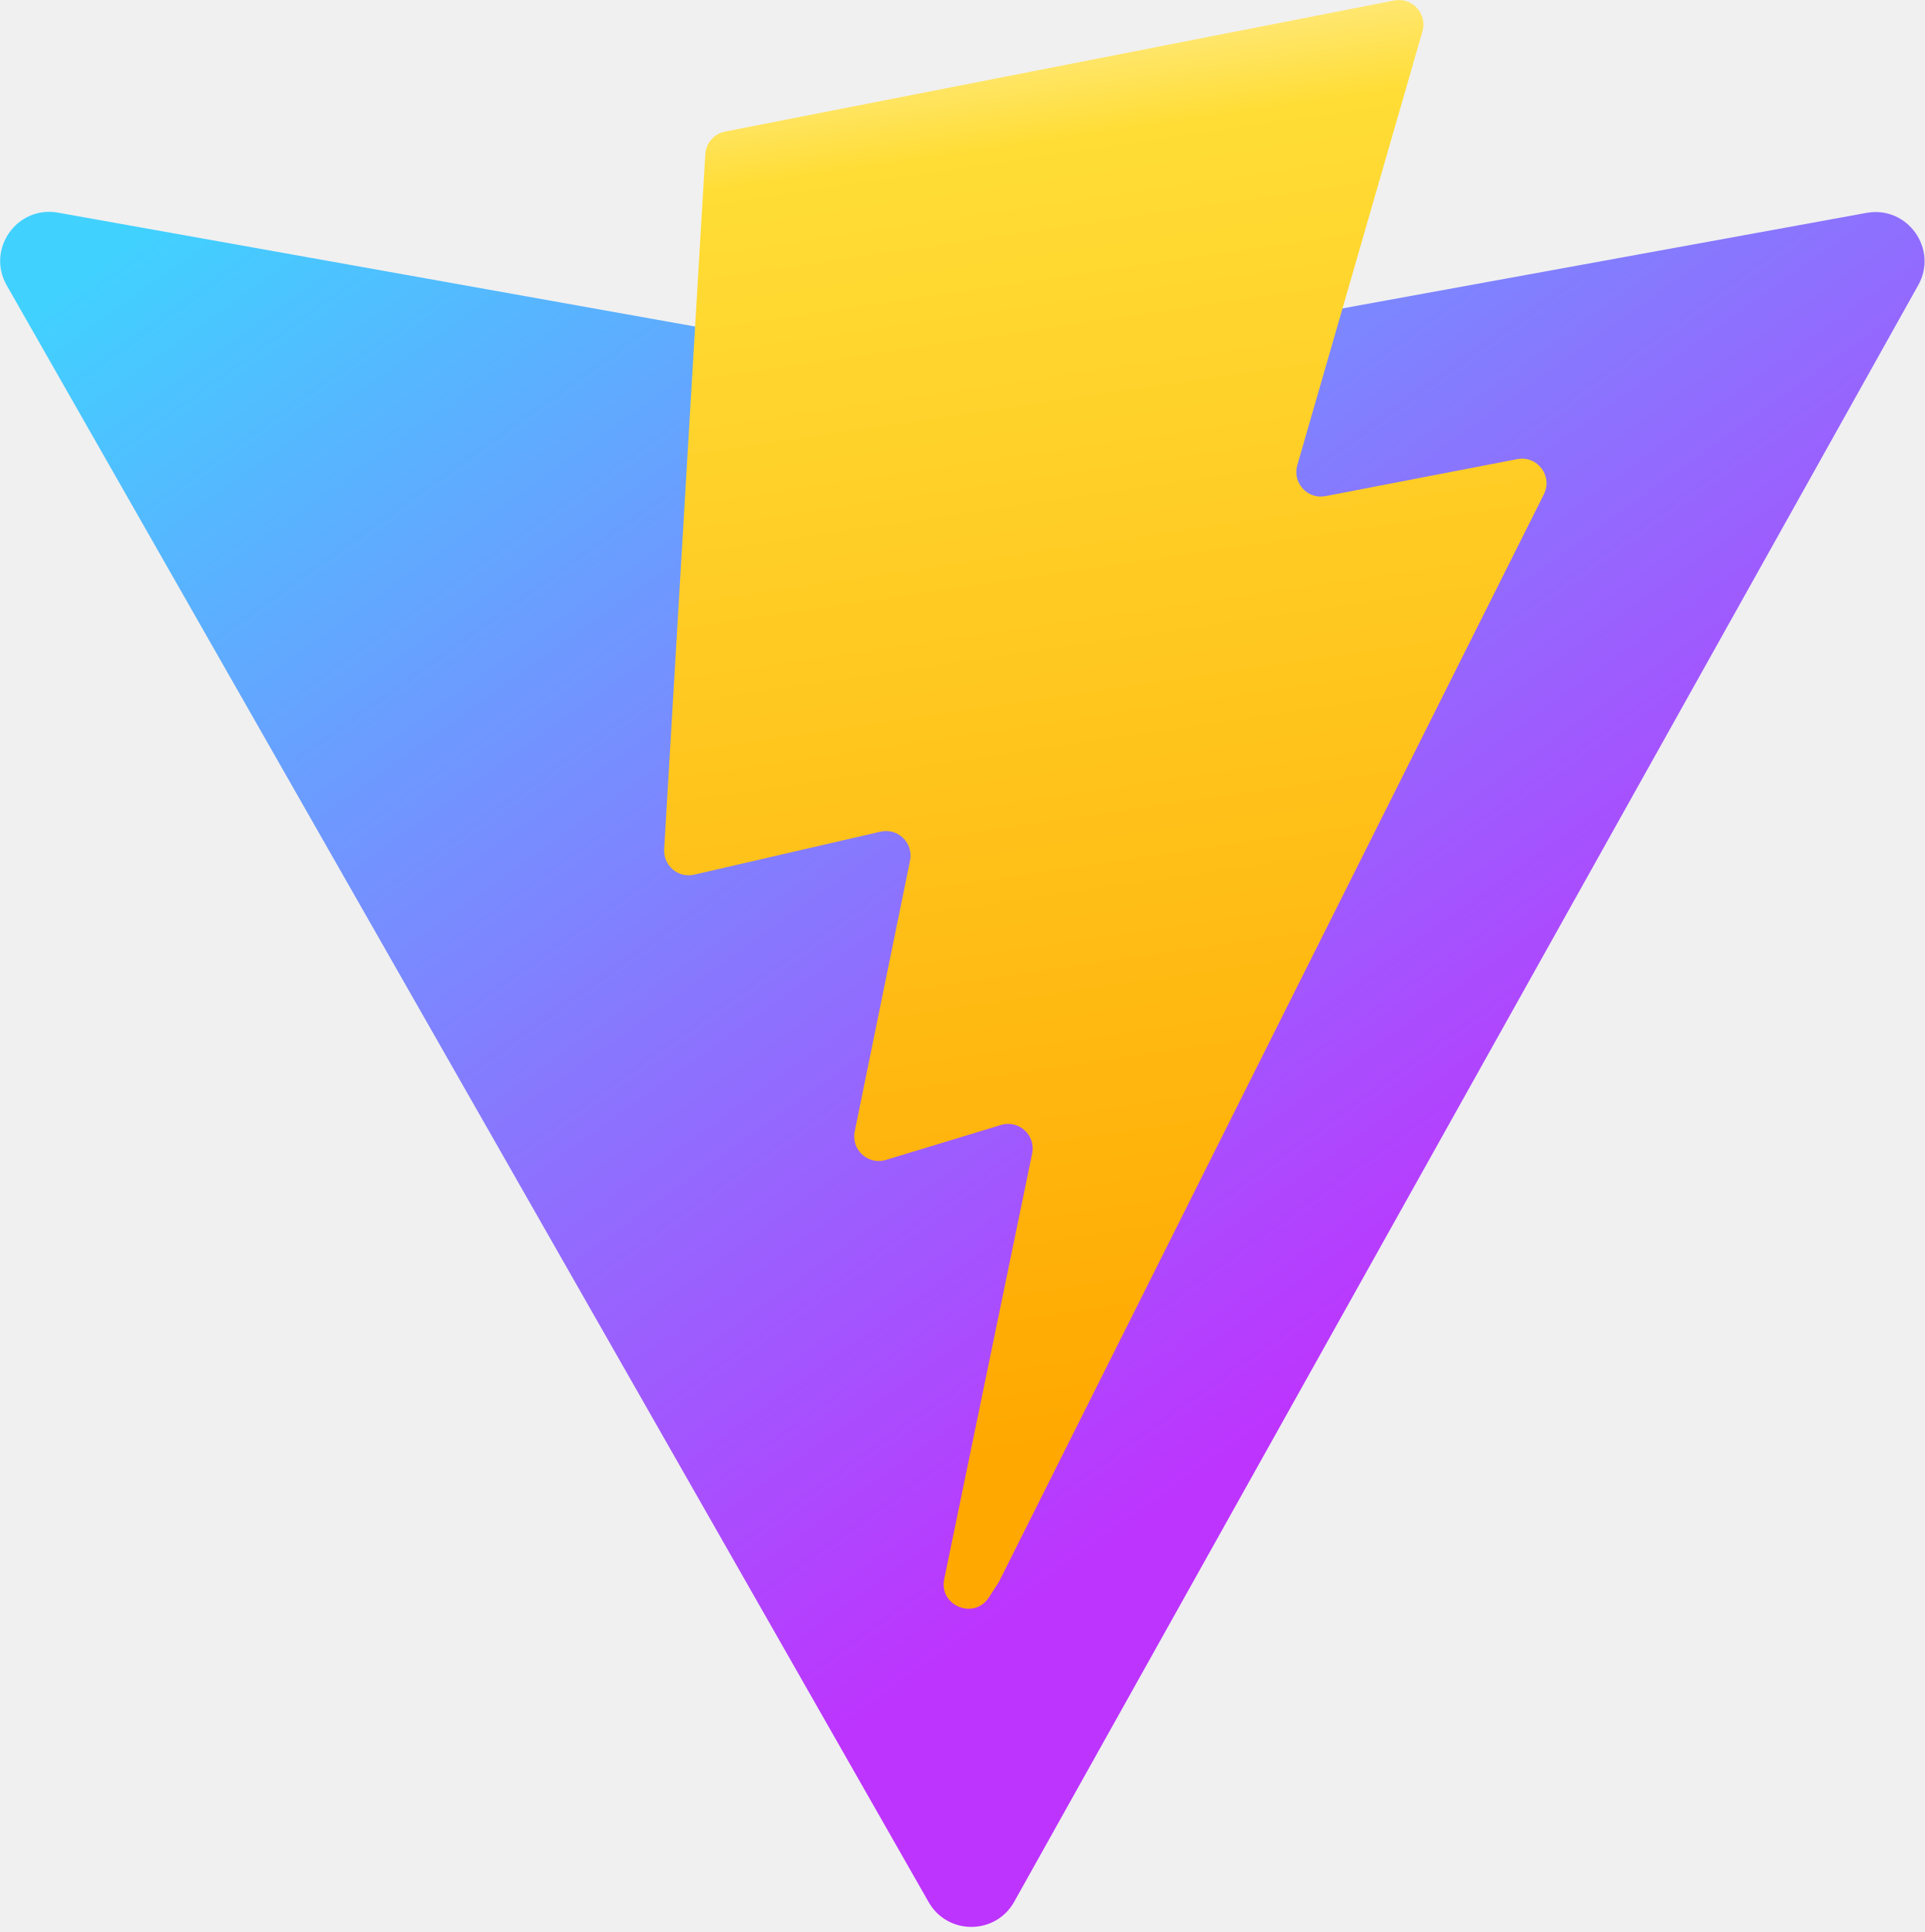
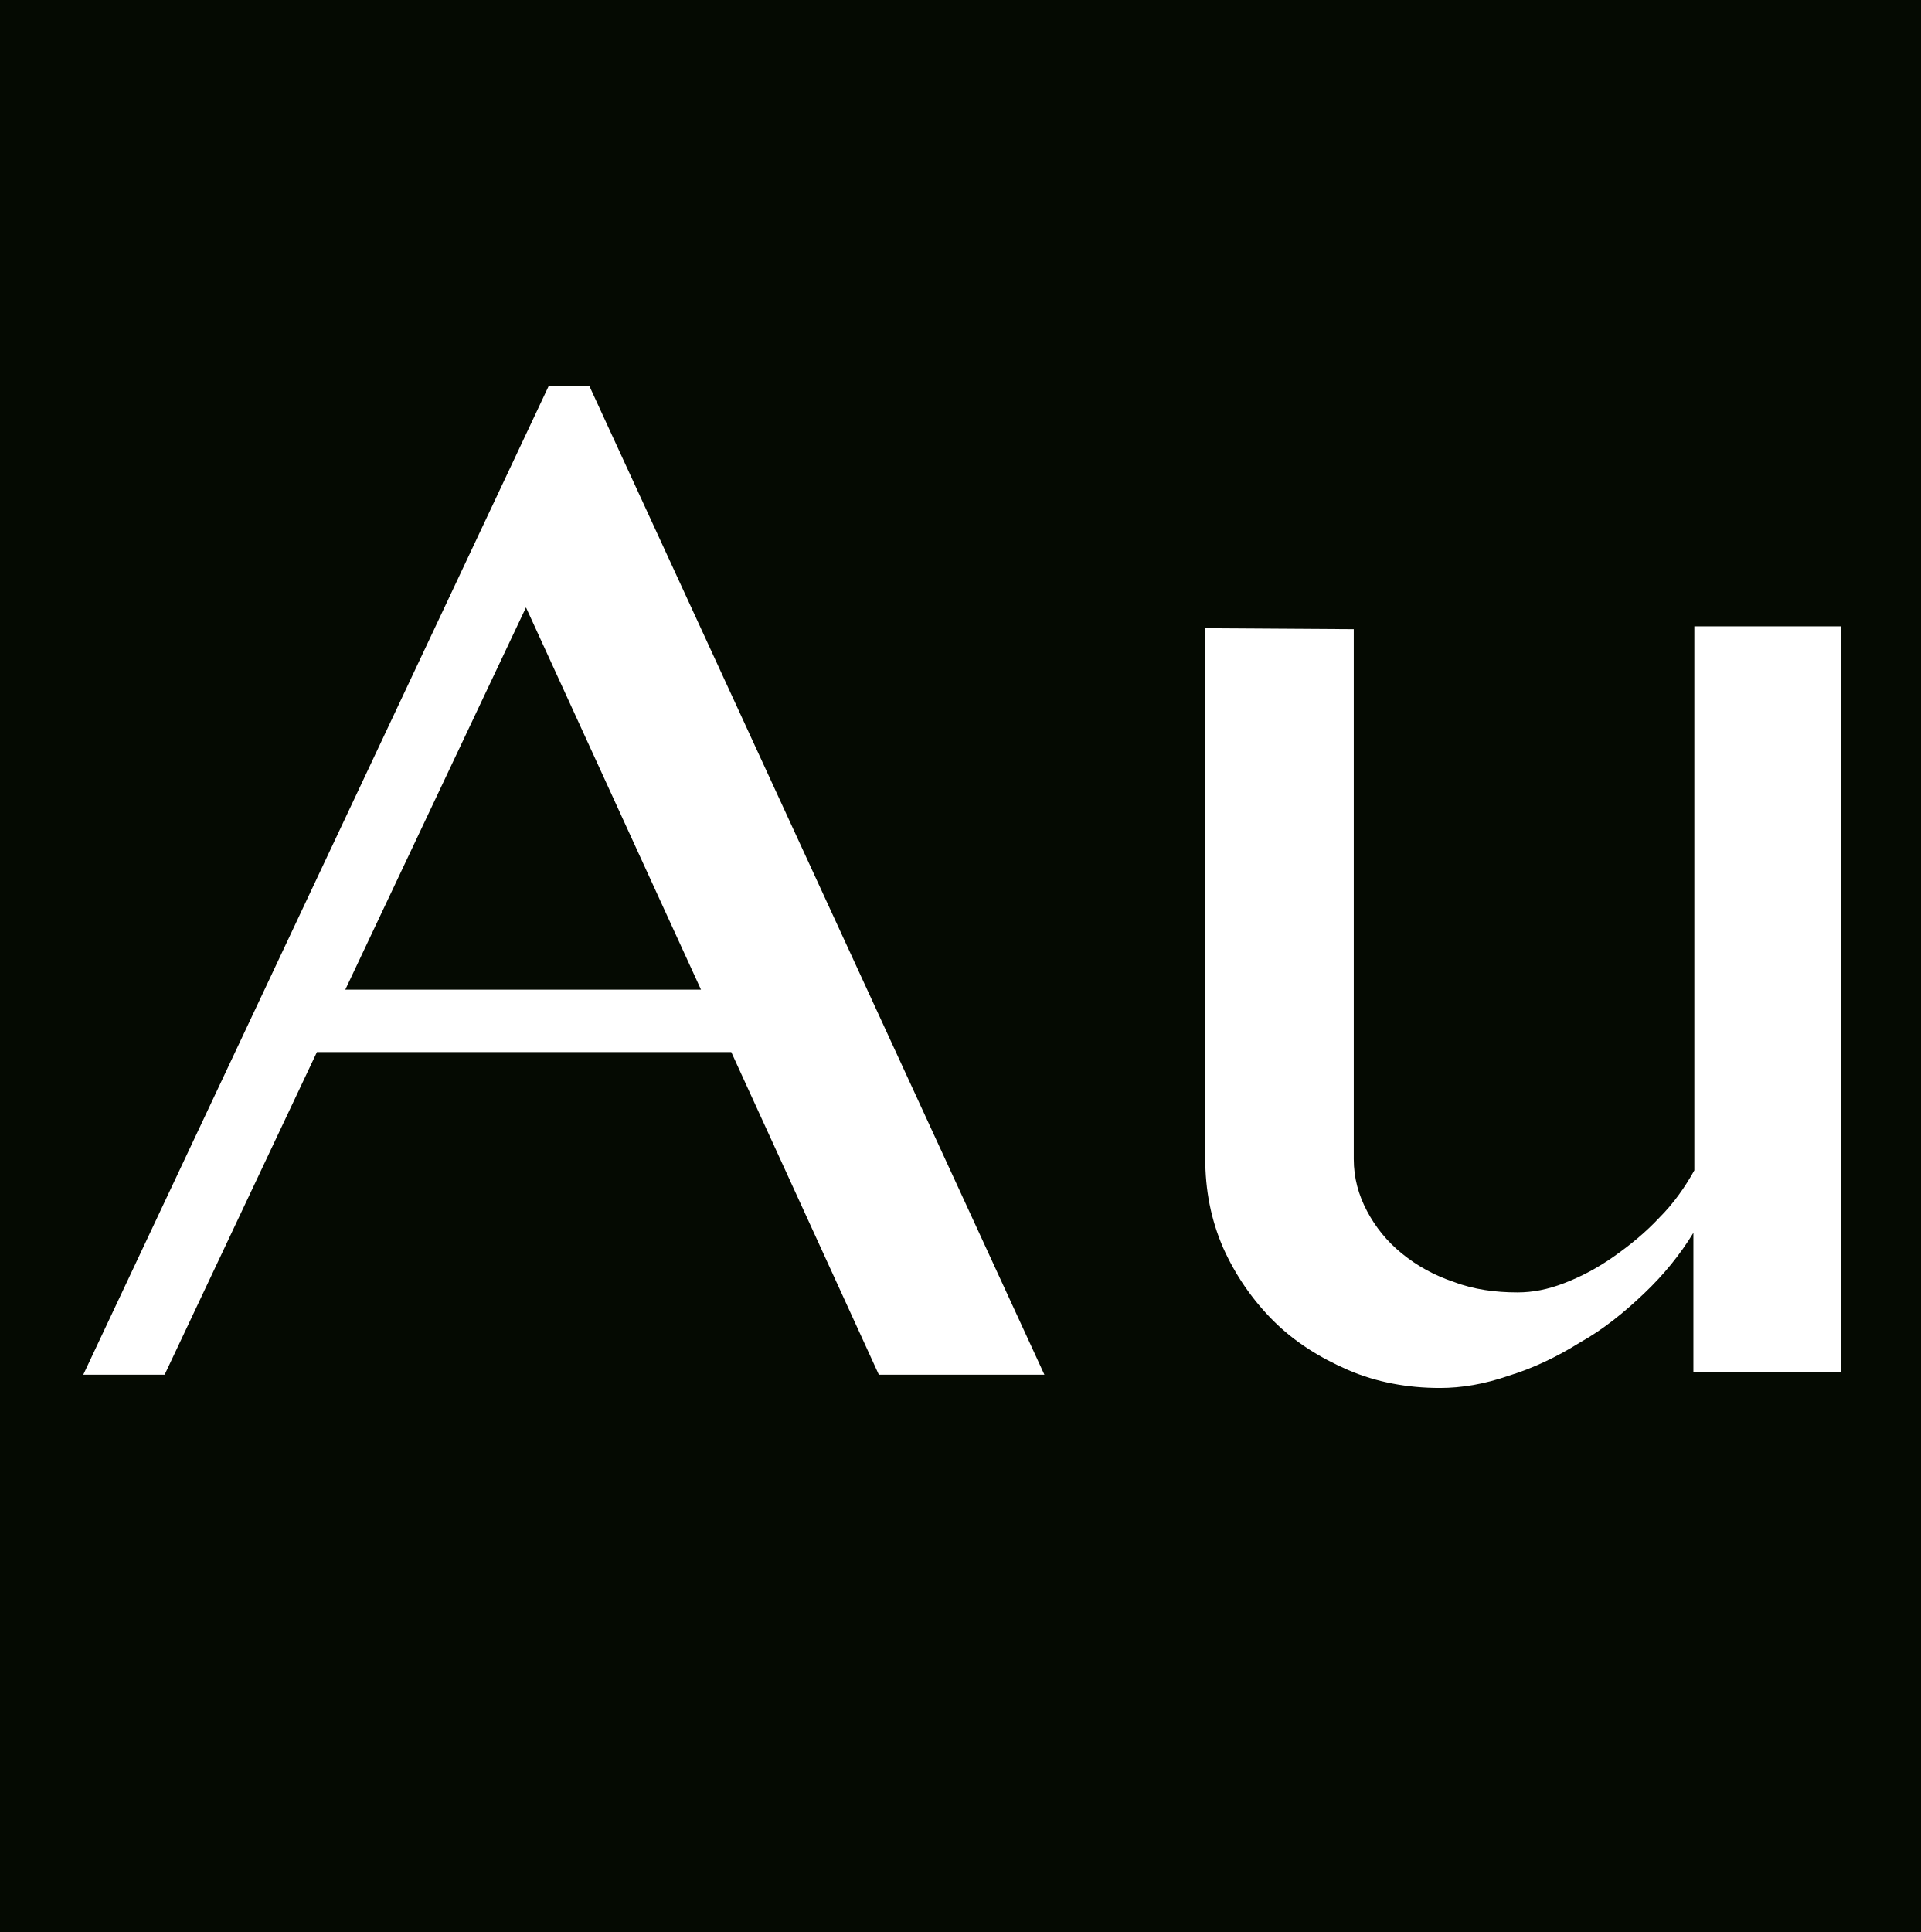
- <svg xmlns="http://www.w3.org/2000/svg" aria-hidden="true" role="img" class="iconify iconify--logos" width="31.88" height="32" preserveAspectRatio="xMidYMid meet" viewBox="0 0 256 257">
-   <defs>
-     <linearGradient id="IconifyId1813088fe1fbc01fb466" x1="-.828%" x2="57.636%" y1="7.652%" y2="78.411%">
-       <stop offset="0%" stop-color="#41D1FF" />
-       <stop offset="100%" stop-color="#BD34FE" />
-     </linearGradient>
-     <linearGradient id="IconifyId1813088fe1fbc01fb467" x1="43.376%" x2="50.316%" y1="2.242%" y2="89.03%">
-       <stop offset="0%" stop-color="#FFEA83" />
-       <stop offset="8.333%" stop-color="#FFDD35" />
-       <stop offset="100%" stop-color="#FFA800" />
-     </linearGradient>
-   </defs>
-   <path fill="url(#IconifyId1813088fe1fbc01fb466)" d="M255.153 37.938L134.897 252.976c-2.483 4.44-8.862 4.466-11.382.048L.875 37.958c-2.746-4.814 1.371-10.646 6.827-9.67l120.385 21.517a6.537 6.537 0 0 0 2.322-.004l117.867-21.483c5.438-.991 9.574 4.796 6.877 9.62Z" />
-   <path fill="url(#IconifyId1813088fe1fbc01fb467)" d="M185.432.063L96.44 17.501a3.268 3.268 0 0 0-2.634 3.014l-5.474 92.456a3.268 3.268 0 0 0 3.997 3.378l24.777-5.718c2.318-.535 4.413 1.507 3.936 3.838l-7.361 36.047c-.495 2.426 1.782 4.5 4.151 3.78l15.304-4.649c2.372-.72 4.652 1.36 4.15 3.788l-11.698 56.621c-.732 3.542 3.979 5.473 5.943 2.437l1.313-2.028l72.516-144.72c1.215-2.423-.88-5.186-3.54-4.672l-25.505 4.922c-2.396.462-4.435-1.77-3.759-4.114l16.646-57.705c.677-2.35-1.37-4.583-3.769-4.113Z" />
+ <svg xmlns="http://www.w3.org/2000/svg" version="1.1" id="Capa_1" x="0px" y="0px" viewBox="0 0 203 204.2" style="enable-background:new 0 0 203 204.2;" xml:space="preserve">
+   <style type="text/css">
+ 	.st0{fill:#050A02;}
+ 	.st1{fill:#FFFFFF;}
+ </style>
+   <polyline id="XMLID_2413_" class="st0" points="211.1,-9.2 211.1,211.6 -8.7,211.6 -8.7,-9.2 " />
+   <g id="XMLID_1673_">
+     <g id="XMLID_1678_">
+       <g>
+         <path id="XMLID_39_" class="st1" d="M62.3,40.8l48.1,104.5H92.9l-15.6-34.1H33.5l-16.1,34.1H8.8L58,40.8H62.3z M36.5,104.6h37.6     L55.6,64.2L36.5,104.6z" />
+         <path id="XMLID_37_" class="st1" d="M143.1,66.5v56c0,2,0.5,3.8,1.4,5.5s2.1,3.2,3.7,4.5c1.6,1.3,3.4,2.3,5.5,3     c2.1,0.8,4.4,1.1,6.7,1.1c1.6,0,3.2-0.3,5-1s3.5-1.6,5.2-2.8s3.3-2.5,4.8-4.1c1.5-1.5,2.7-3.2,3.7-5V66.2h15.5V145H179v-14.7     c-1.4,2.3-3.1,4.4-5.2,6.4c-2.1,2-4.3,3.8-6.8,5.2c-2.4,1.5-4.9,2.7-7.5,3.5c-2.6,0.9-5,1.3-7.3,1.3c-3.4,0-6.7-0.6-9.7-1.9     c-3-1.3-5.7-3-7.9-5.2s-4-4.8-5.3-7.7c-1.3-3-1.9-6.1-1.9-9.5v-56L143.1,66.5L143.1,66.5z" />
+       </g>
+     </g>
+   </g>
</svg>
